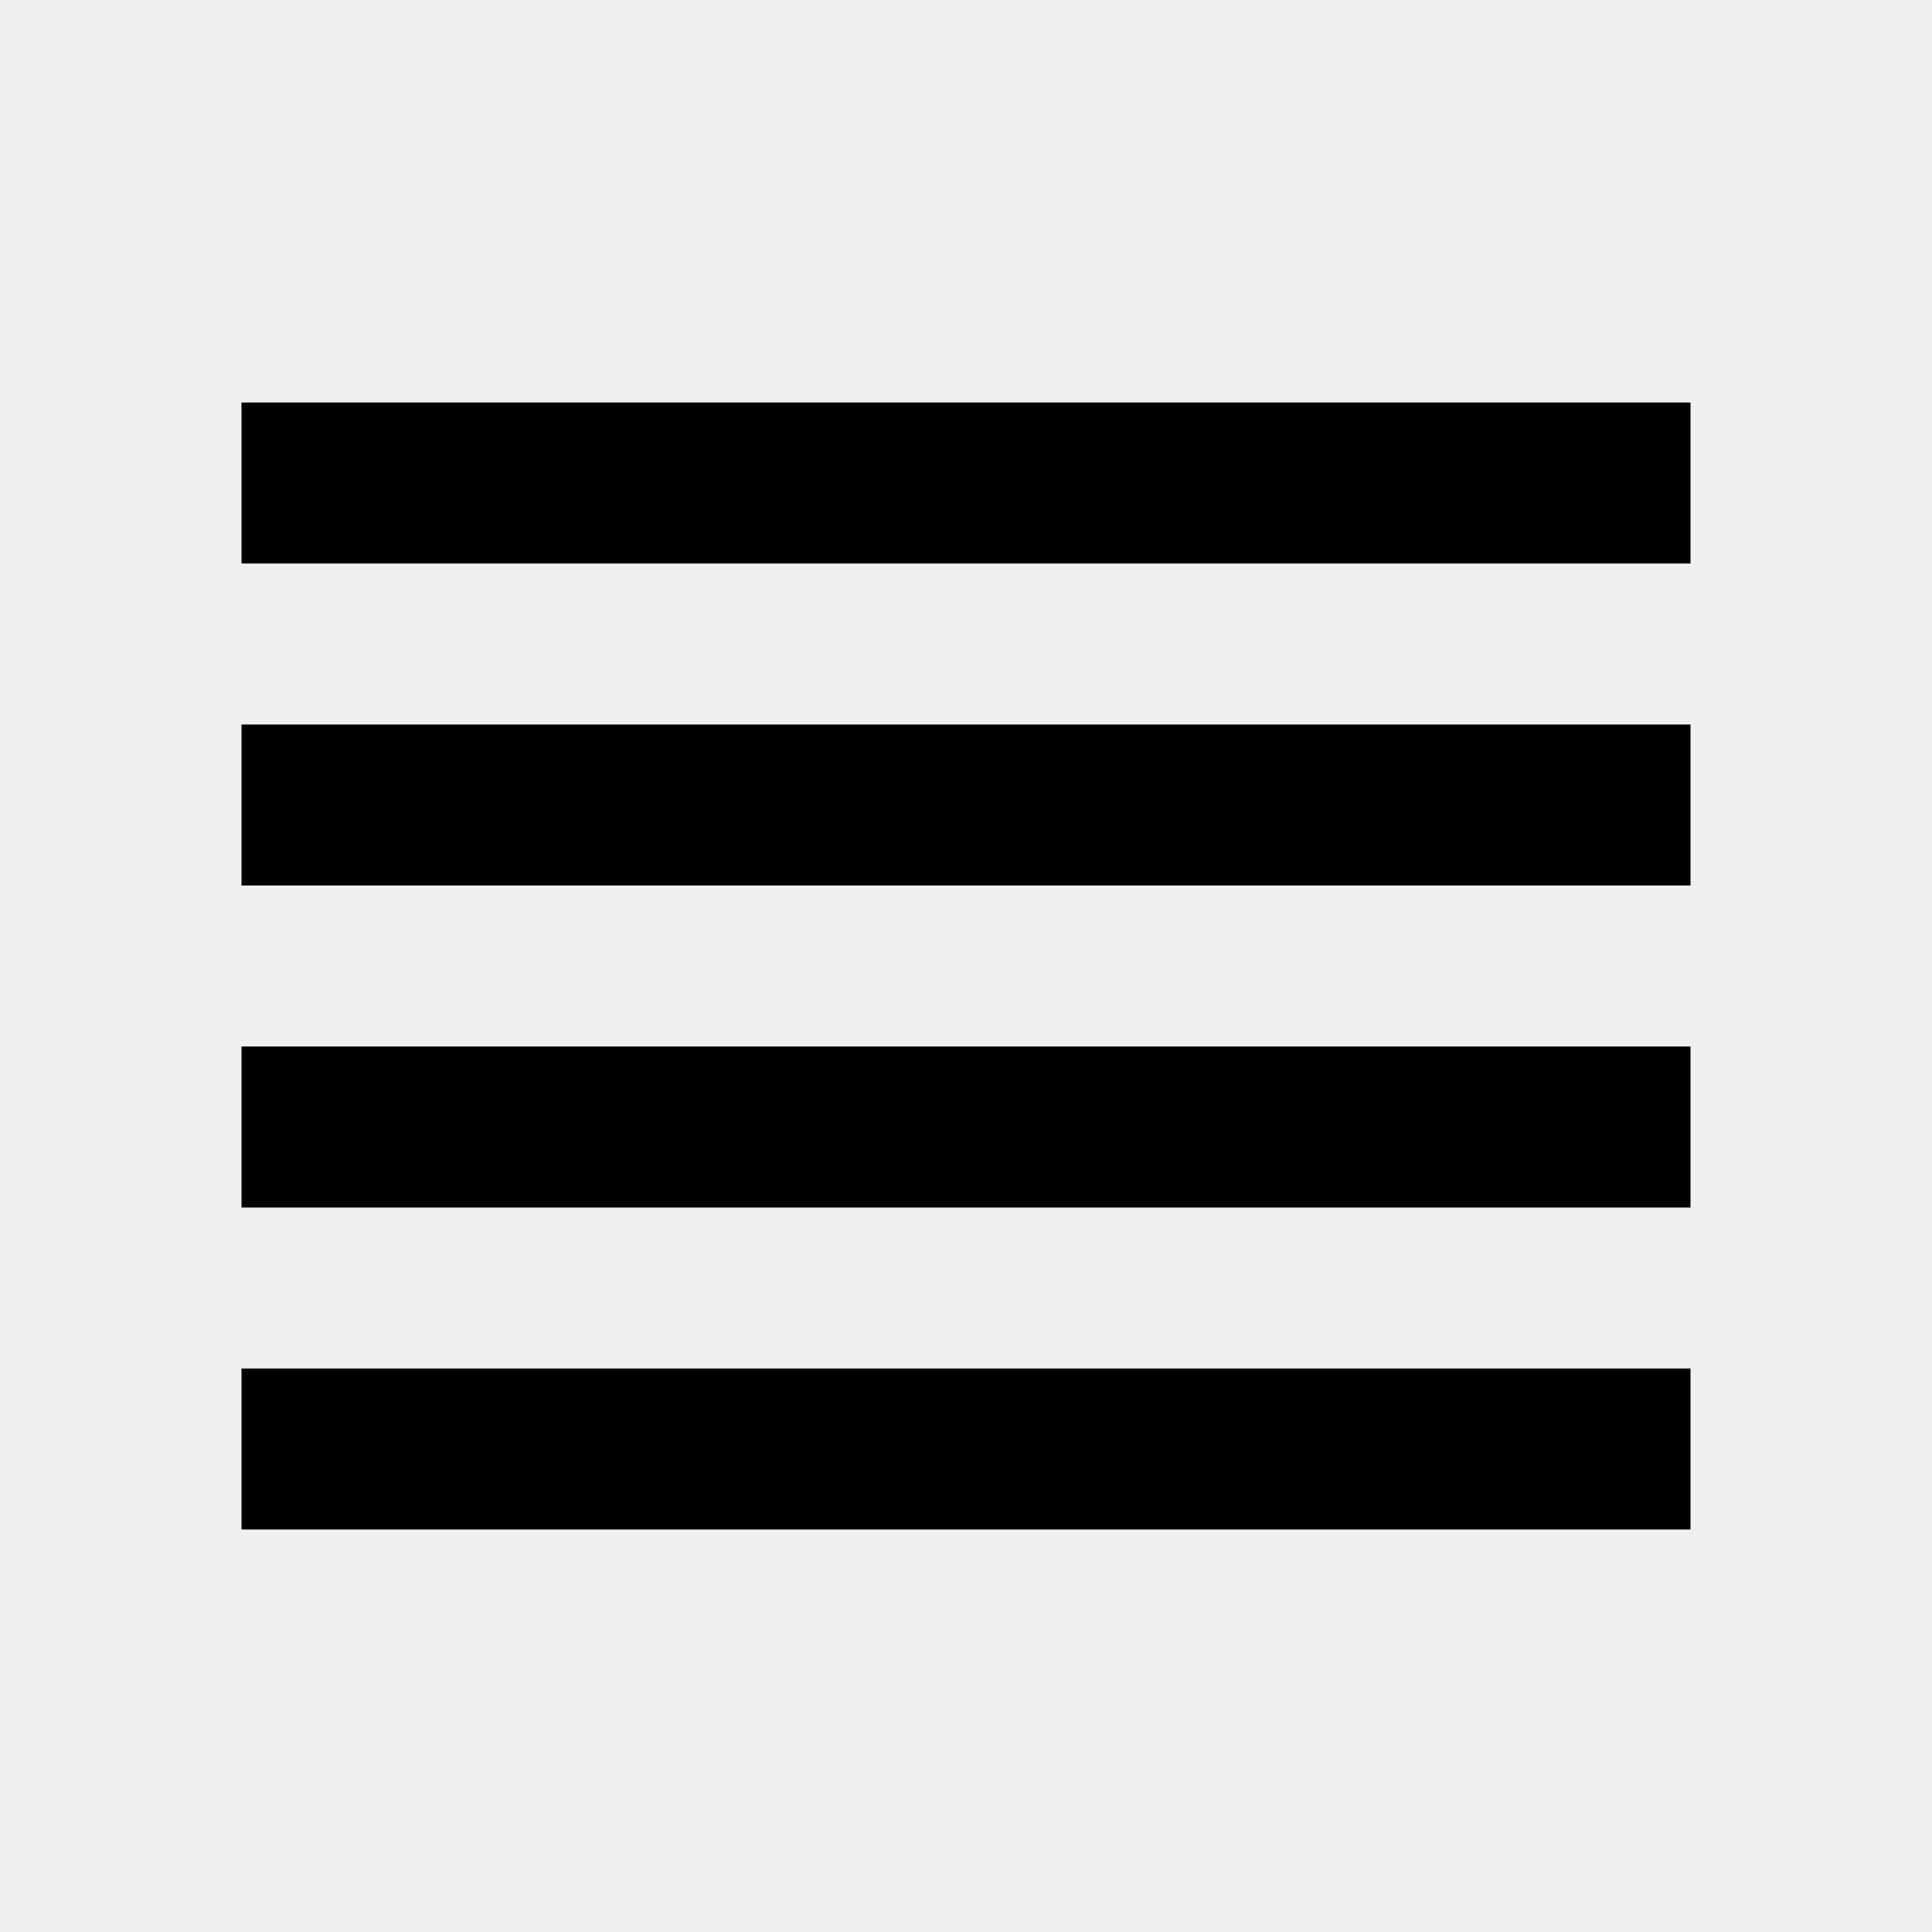
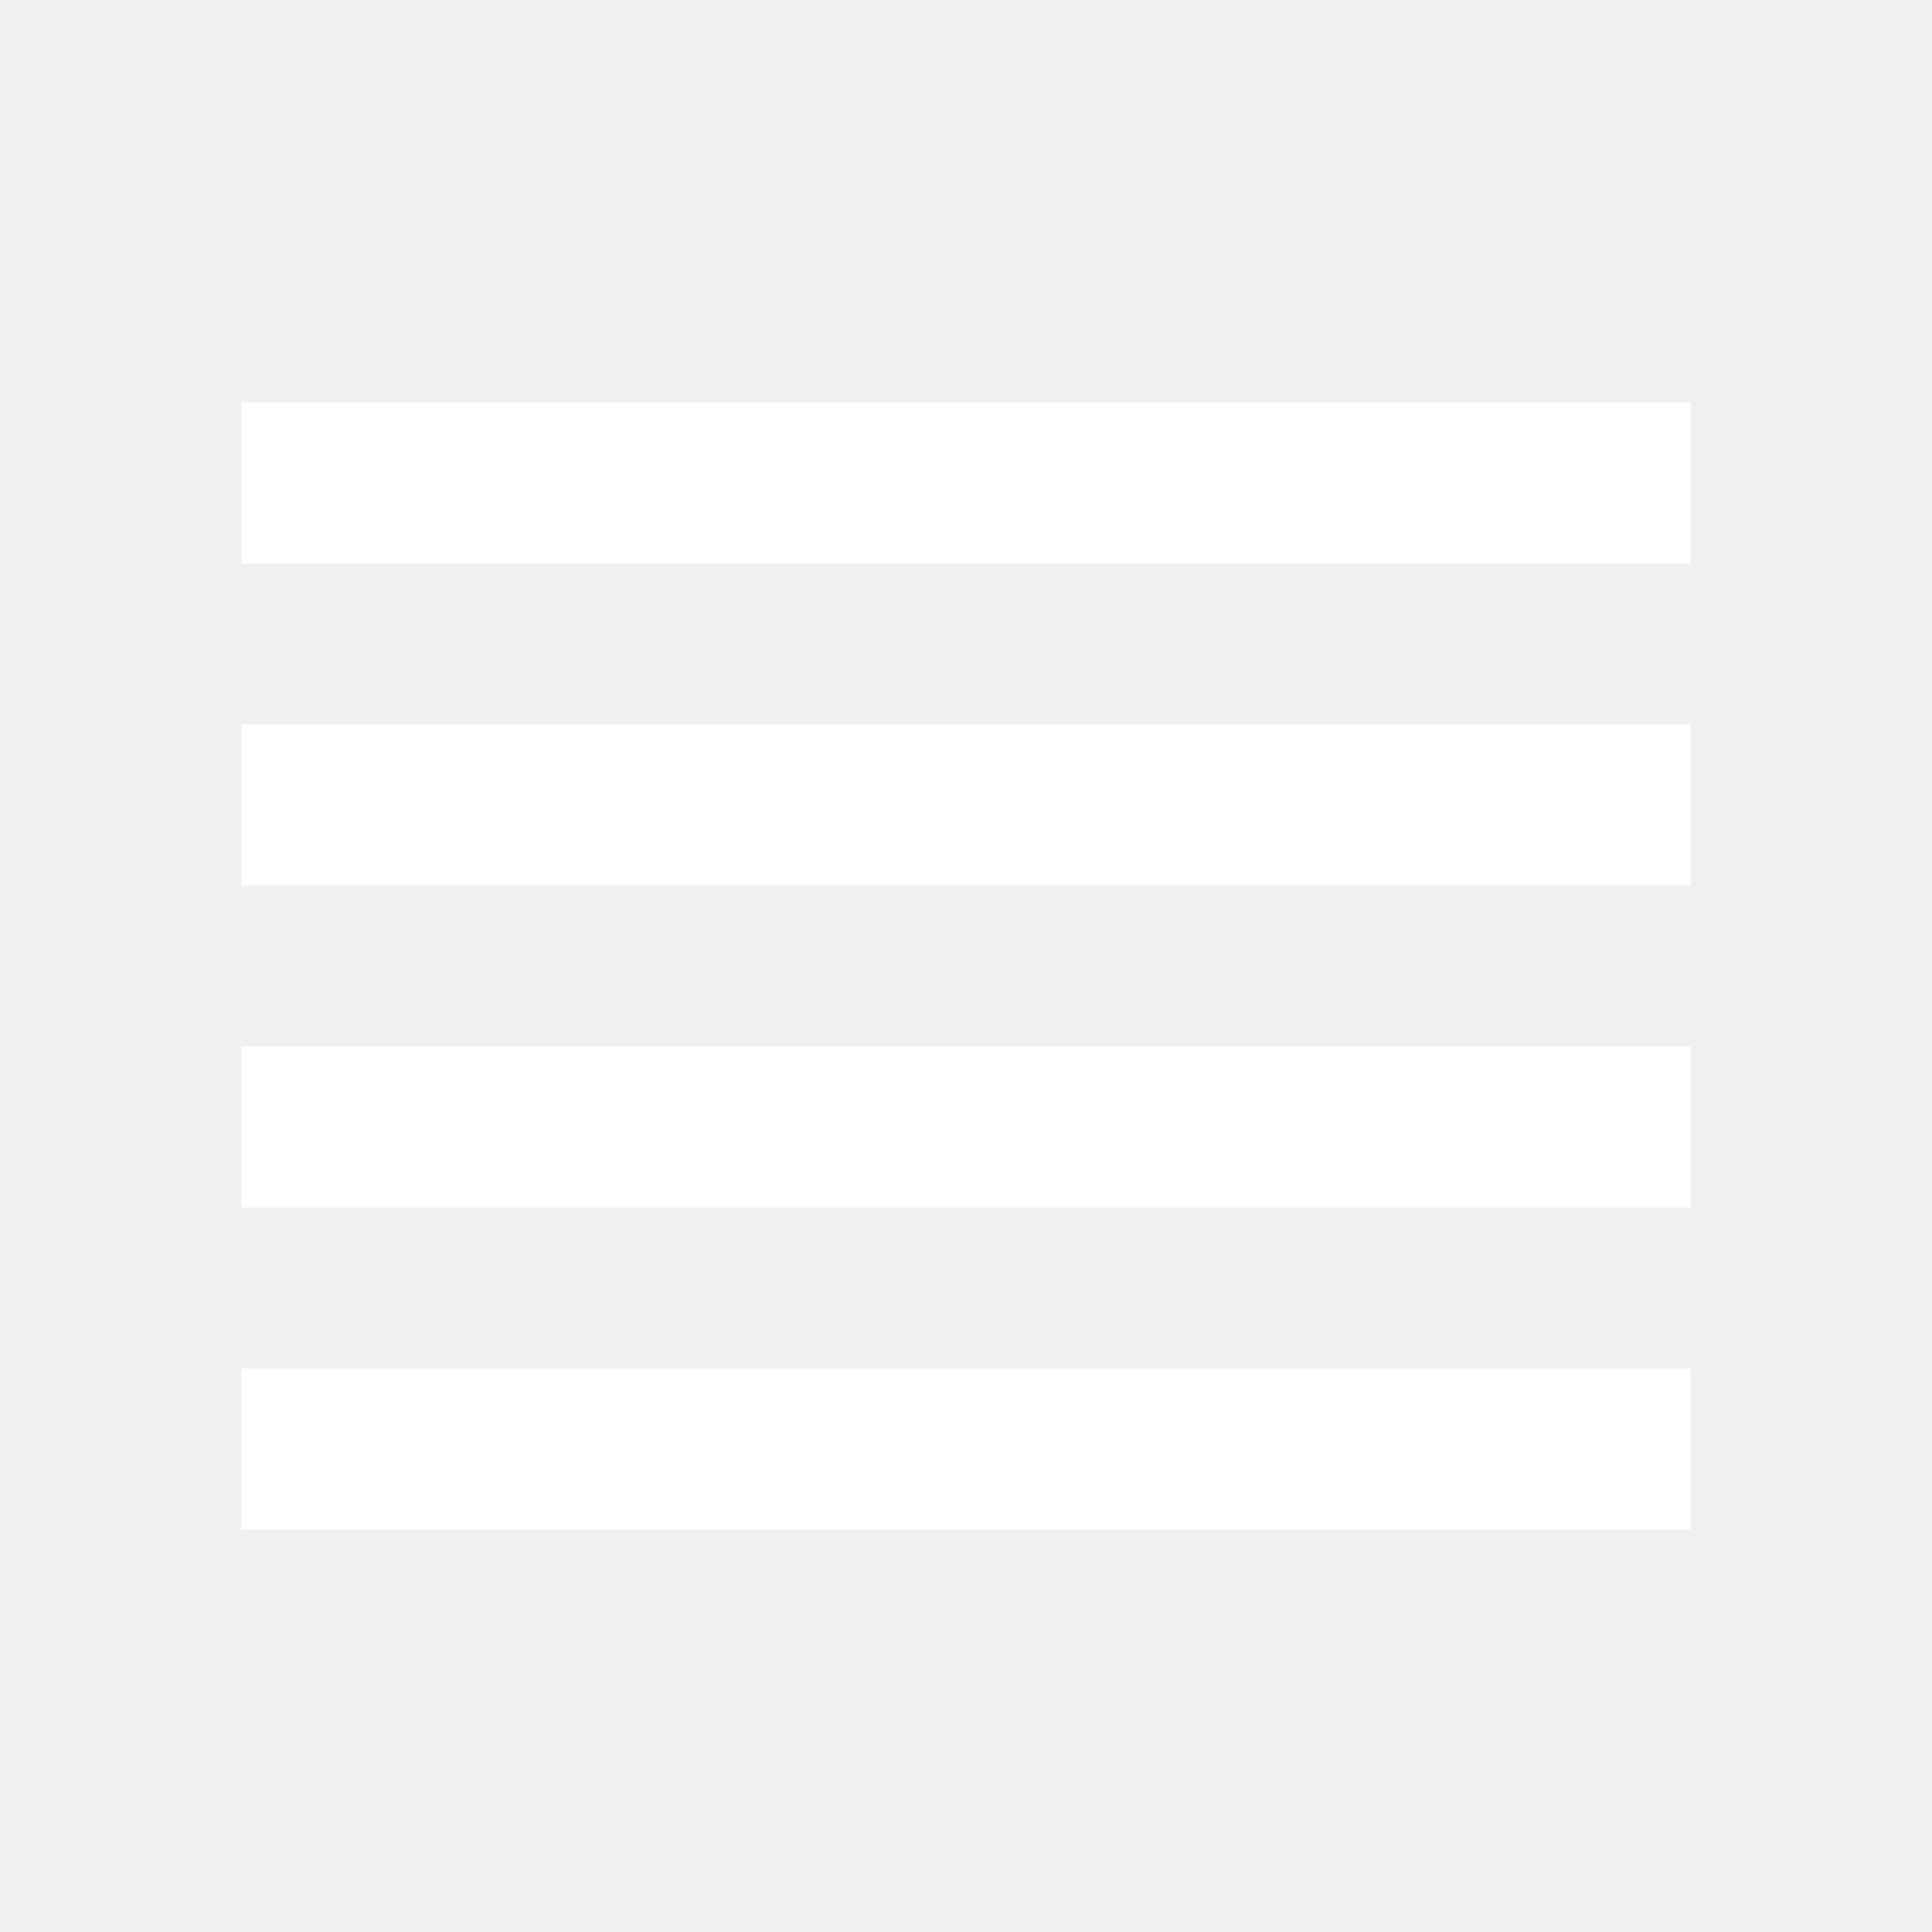
- <svg xmlns="http://www.w3.org/2000/svg" height="24px" viewBox="0 0 24 24" width="24px" fill="#000000">
+ <svg xmlns="http://www.w3.org/2000/svg" height="24px" viewBox="0 0 24 24" width="24px" fill="#FFFFFF">
  <path d="M0 0h24v24H0z" fill="none" />
  <path d="M3 15h18v-2H3v2zm0 4h18v-2H3v2zm0-8h18V9H3v2zm0-6v2h18V5H3z" />
</svg>
